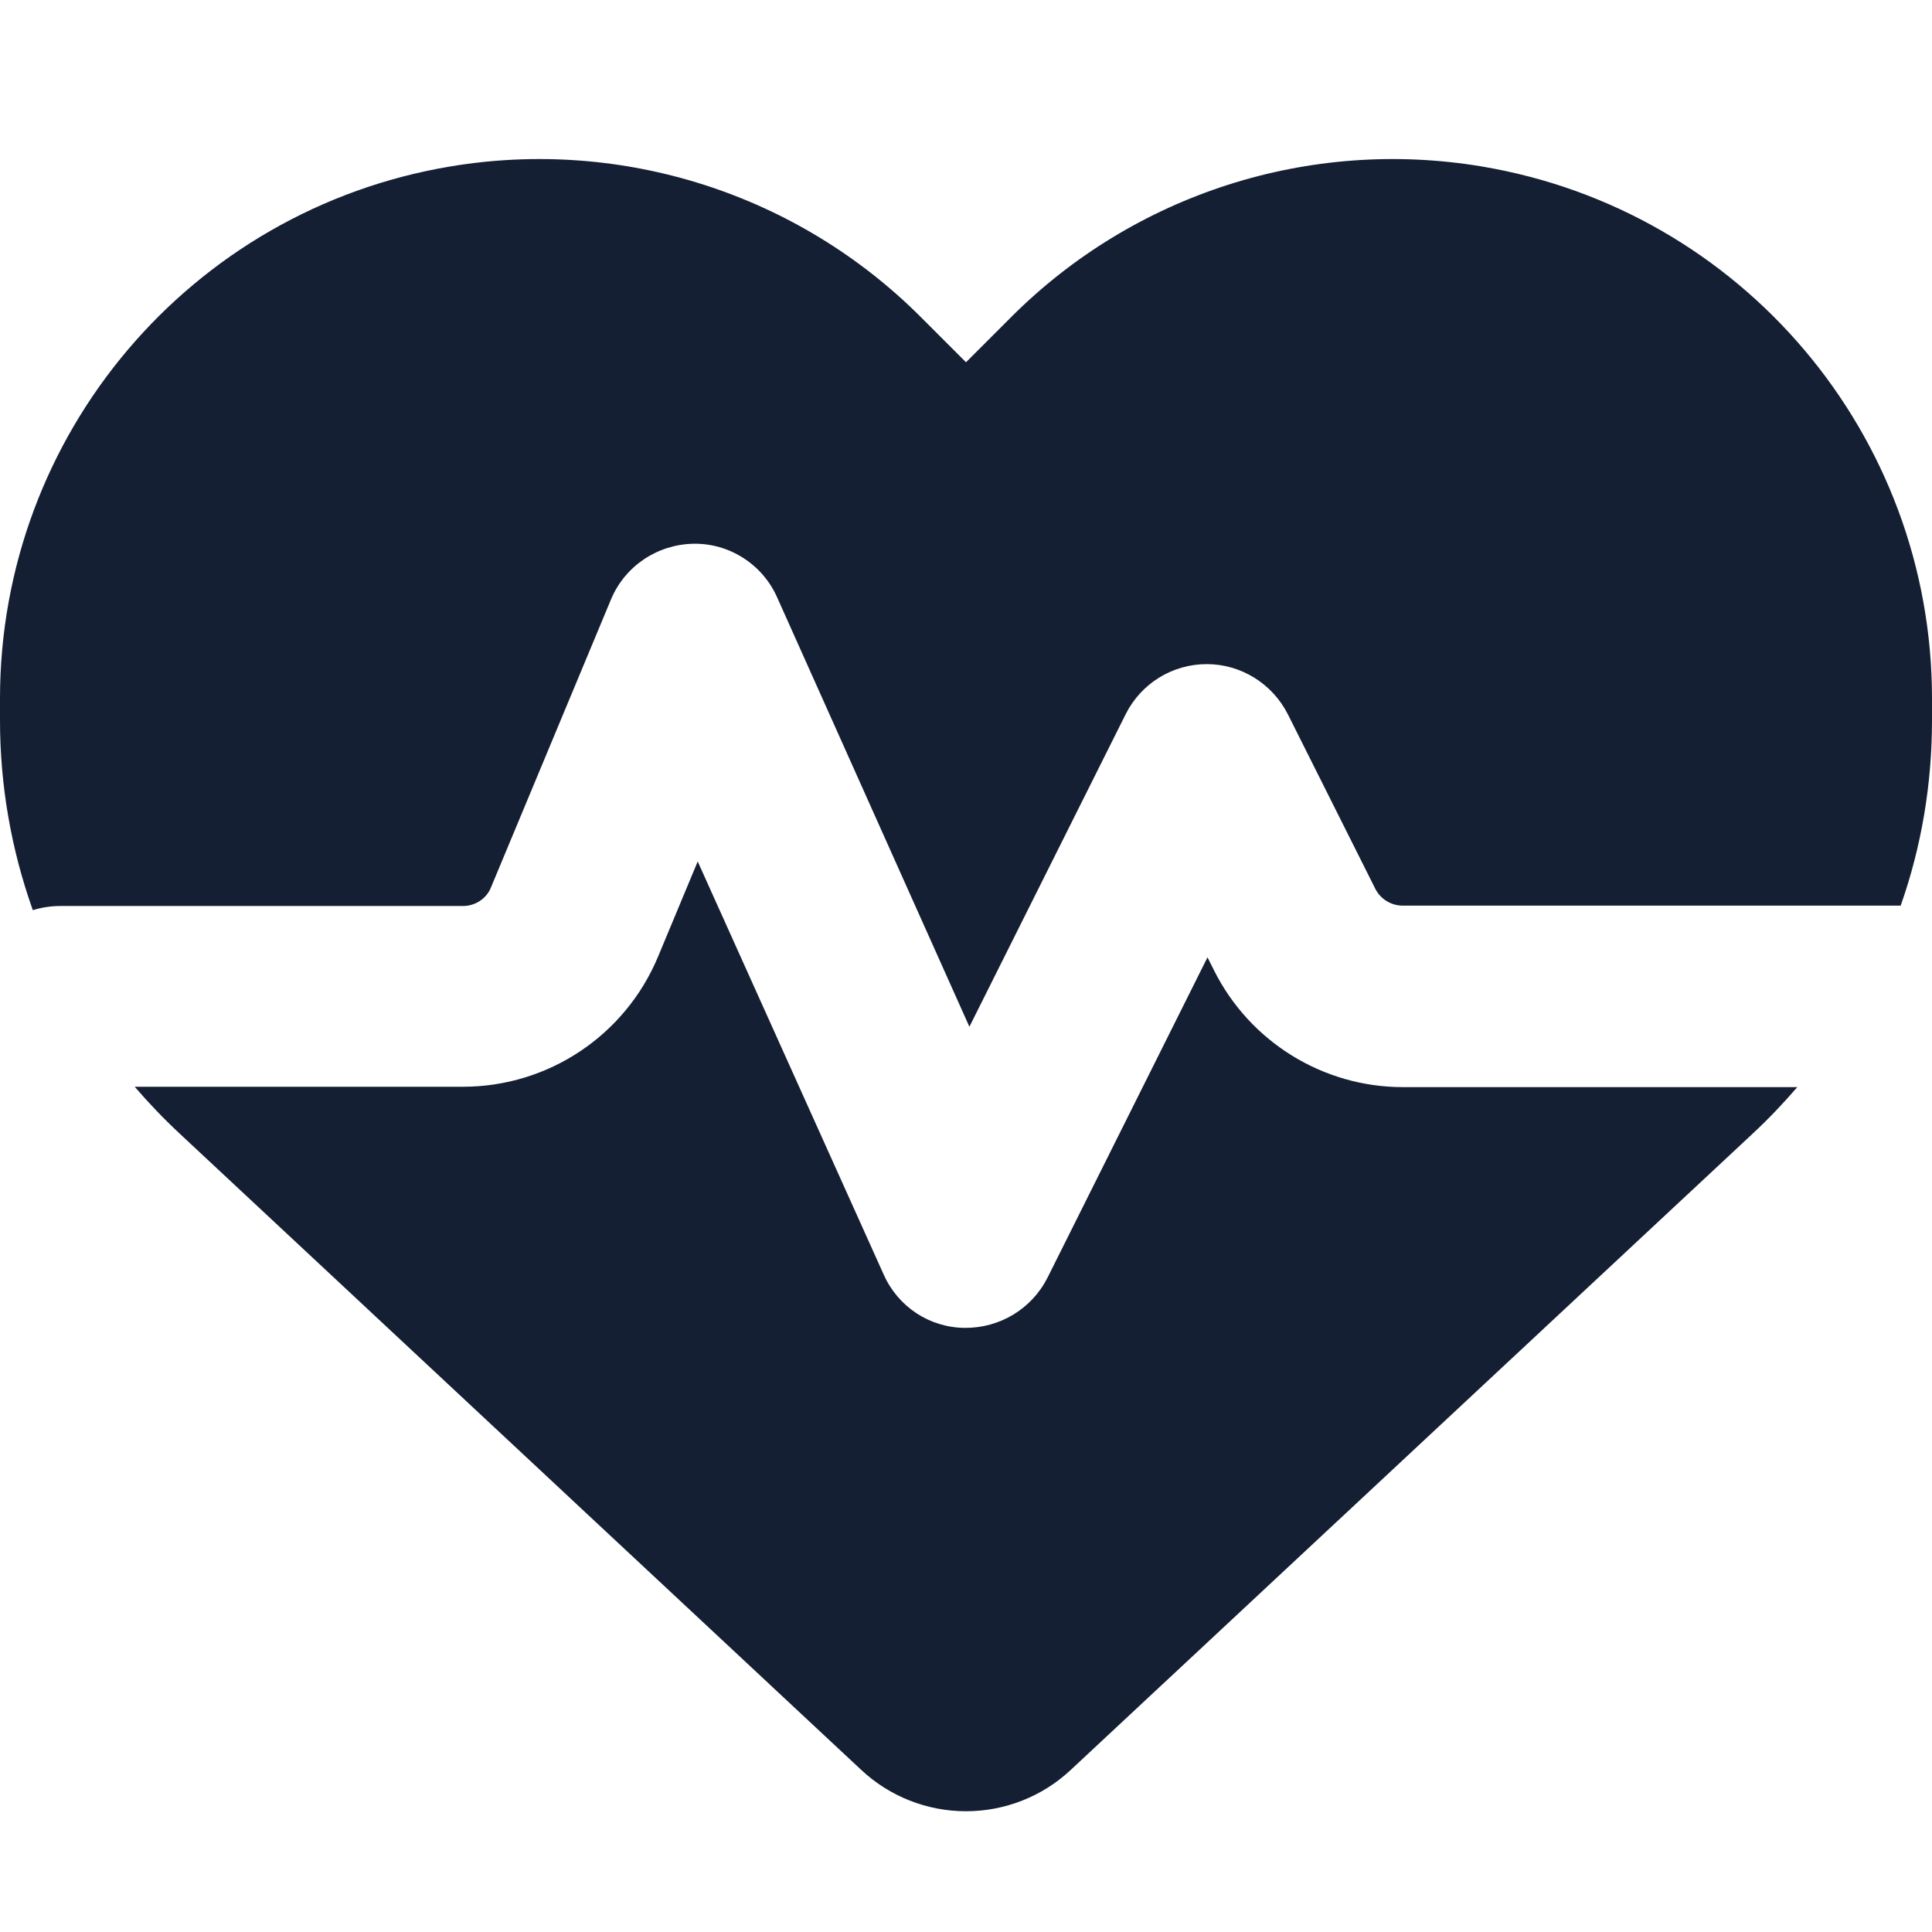
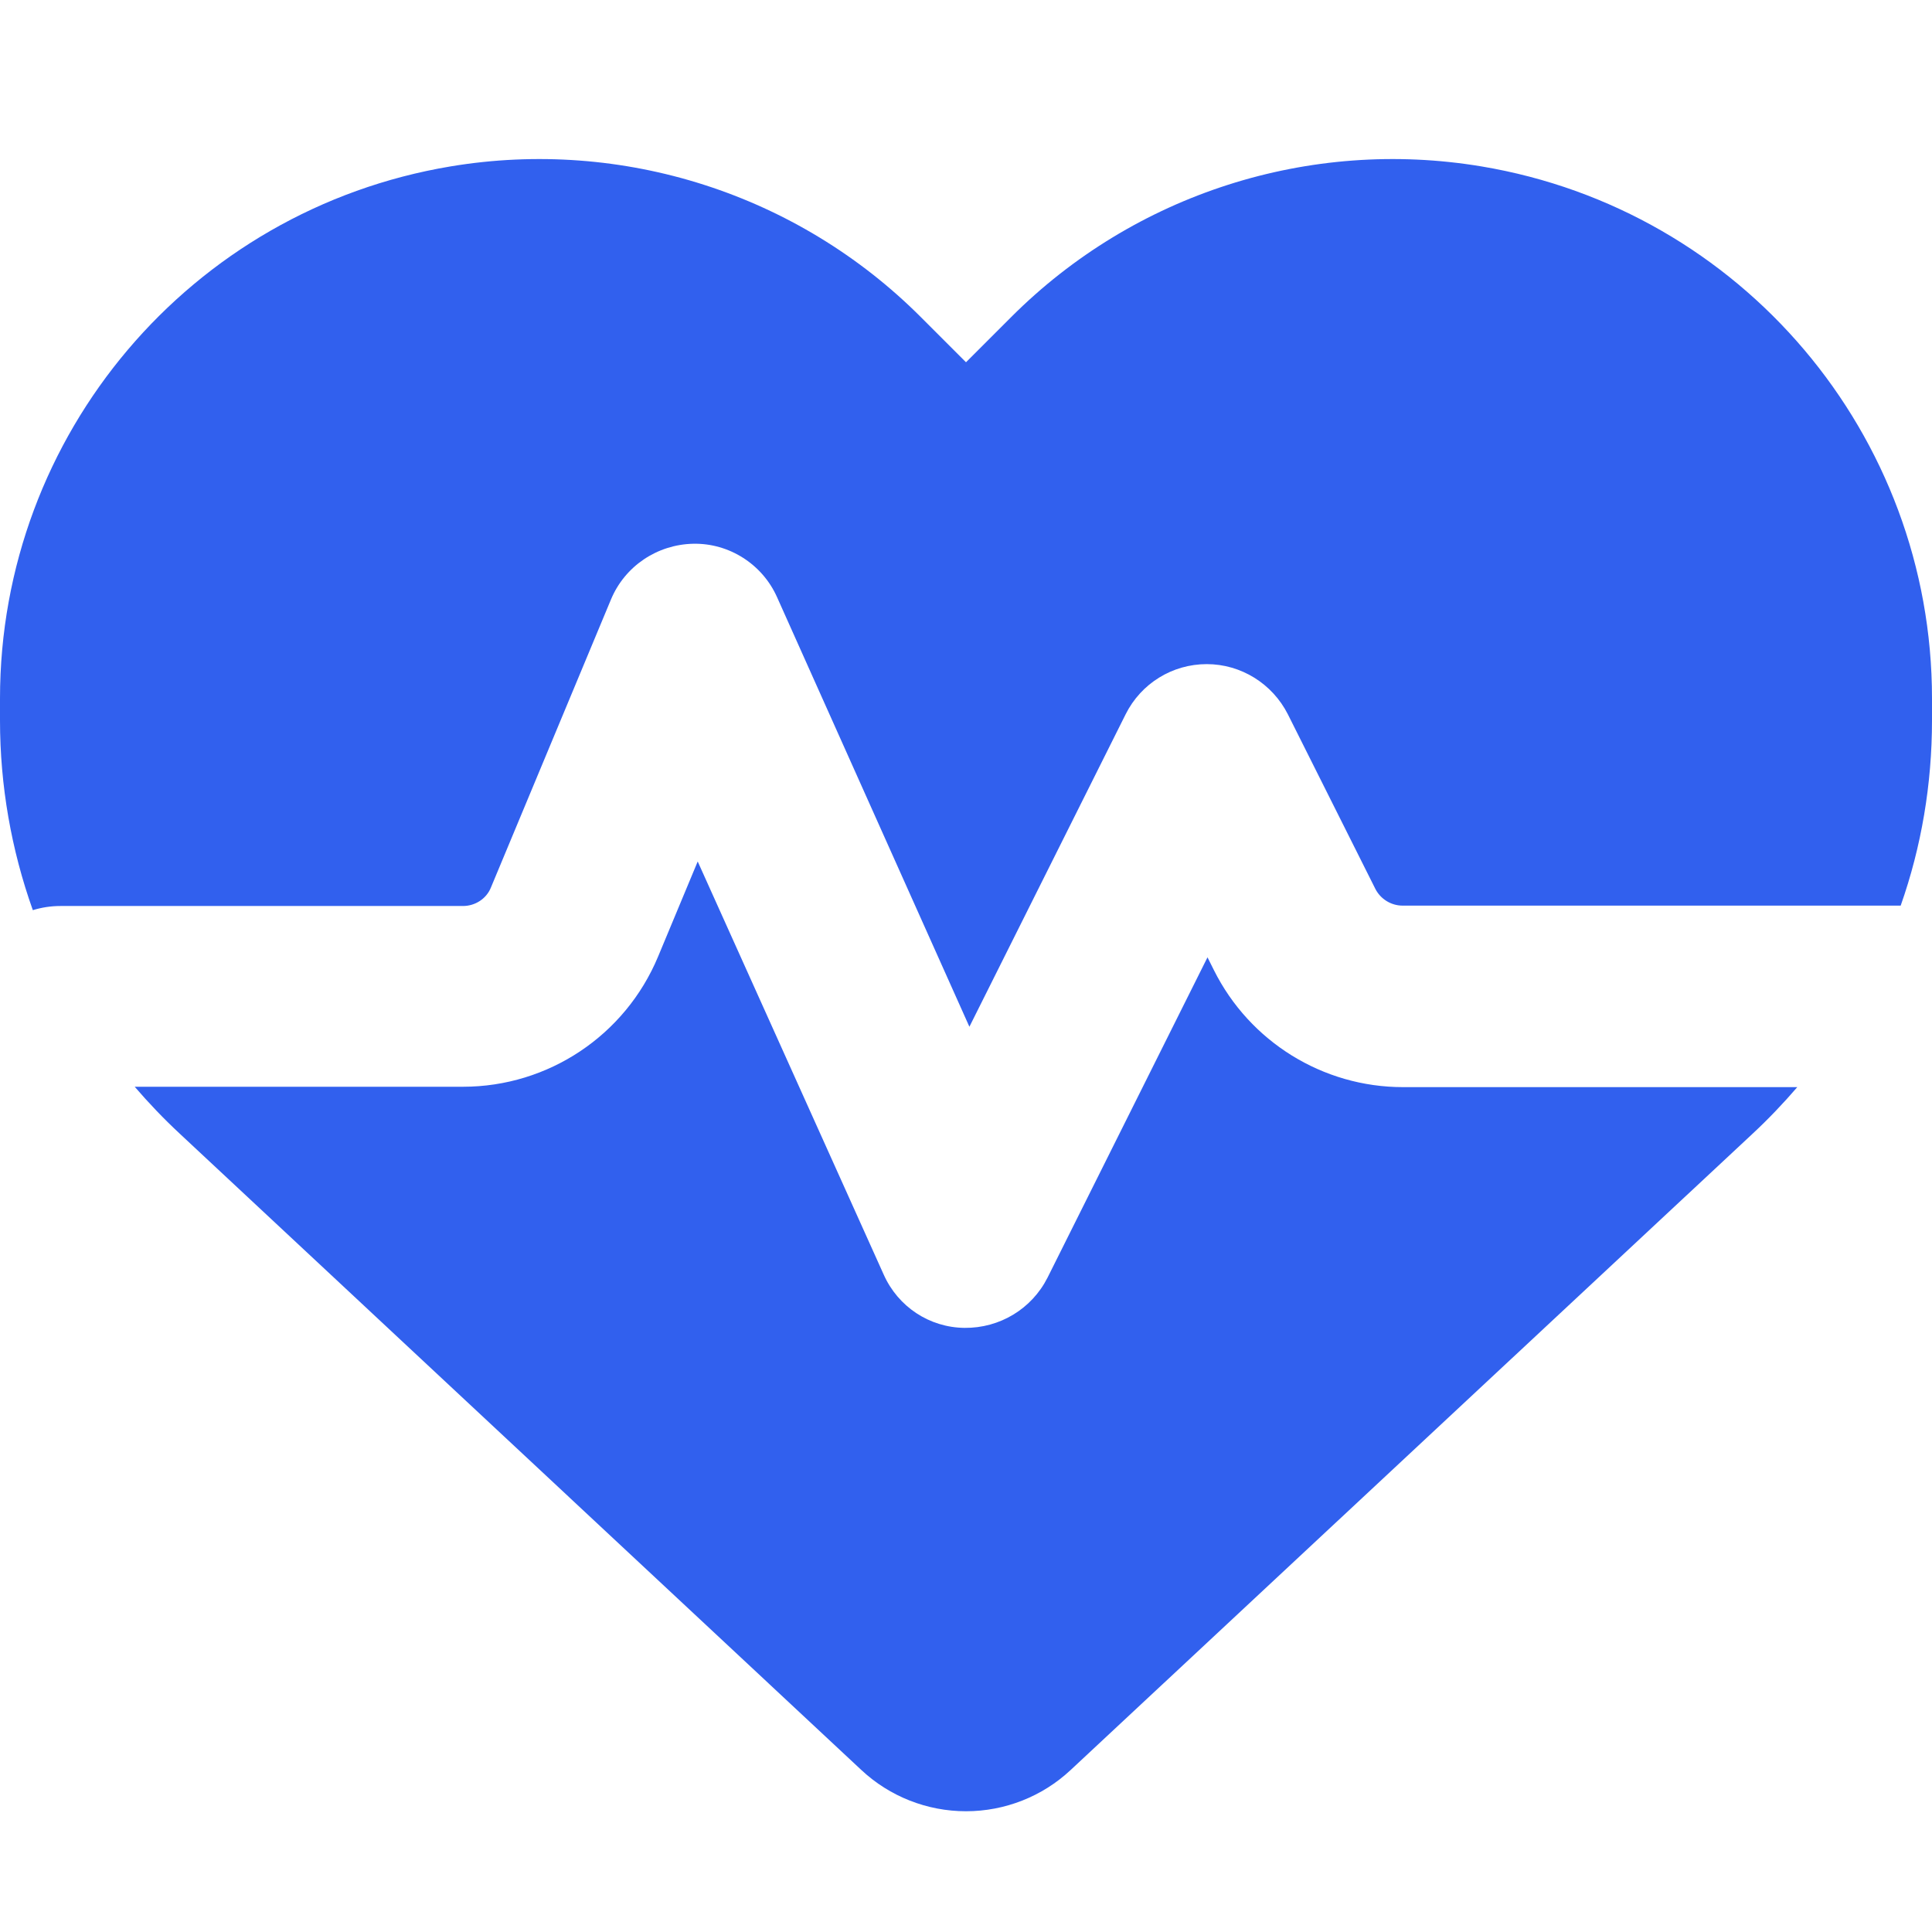
<svg xmlns="http://www.w3.org/2000/svg" viewBox="0 0 512 512">
-   <path fill="#141f33" d="M228.3 469.1L47.6 300.4c-4.2-3.9-8.2-8.1-11.9-12.4h87c22.6 0 43-13.6 51.7-34.5l10.5-25.2 49.3 109.5c3.8 8.5 12.1 14 21.4 14.1s17.8-5 22-13.3L320 253.7l1.7 3.4c9.5 19 28.9 31 50.1 31H476.3c-3.7 4.3-7.7 8.5-11.9 12.4L283.7 469.1c-7.5 7-17.4 10.9-27.7 10.9s-20.2-3.9-27.7-10.9zM503.7 240h-132c-3 0-5.8-1.7-7.2-4.4l-23.2-46.3c-4.1-8.1-12.4-13.3-21.5-13.3s-17.4 5.1-21.5 13.3l-41.4 82.8L205.9 158.2c-3.9-8.7-12.7-14.3-22.2-14.1s-18.1 5.9-21.8 14.8l-31.8 76.3c-1.2 3-4.2 4.9-7.4 4.9H16c-2.6 0-5 .4-7.3 1.1C3 225.2 0 208.2 0 190.9v-5.8c0-69.9 50.5-129.5 119.4-141C165 36.5 211.4 51.4 244 84l12 12 12-12c32.6-32.6 79-47.5 124.6-39.9C461.5 55.6 512 115.2 512 185.1v5.8c0 16.9-2.8 33.5-8.3 49.1z" />
+   <path fill="#3160ee" d="M228.3 469.1L47.6 300.4c-4.2-3.9-8.2-8.1-11.9-12.4h87c22.6 0 43-13.6 51.7-34.5l10.5-25.2 49.3 109.5c3.8 8.5 12.1 14 21.4 14.1s17.8-5 22-13.3L320 253.7l1.7 3.4c9.5 19 28.9 31 50.1 31H476.3c-3.7 4.3-7.7 8.5-11.9 12.4L283.7 469.1c-7.5 7-17.4 10.9-27.7 10.9s-20.2-3.9-27.7-10.9zM503.7 240h-132c-3 0-5.8-1.7-7.2-4.4l-23.2-46.3c-4.1-8.1-12.4-13.3-21.5-13.3s-17.4 5.1-21.5 13.3l-41.4 82.8L205.9 158.2c-3.9-8.7-12.7-14.3-22.2-14.1s-18.1 5.9-21.8 14.8l-31.8 76.3c-1.2 3-4.2 4.9-7.4 4.9H16c-2.6 0-5 .4-7.3 1.1C3 225.2 0 208.2 0 190.9v-5.8c0-69.9 50.5-129.5 119.4-141C165 36.5 211.4 51.4 244 84l12 12 12-12c32.6-32.6 79-47.5 124.6-39.9C461.5 55.6 512 115.2 512 185.1v5.8c0 16.9-2.8 33.5-8.3 49.1z" />
</svg>
